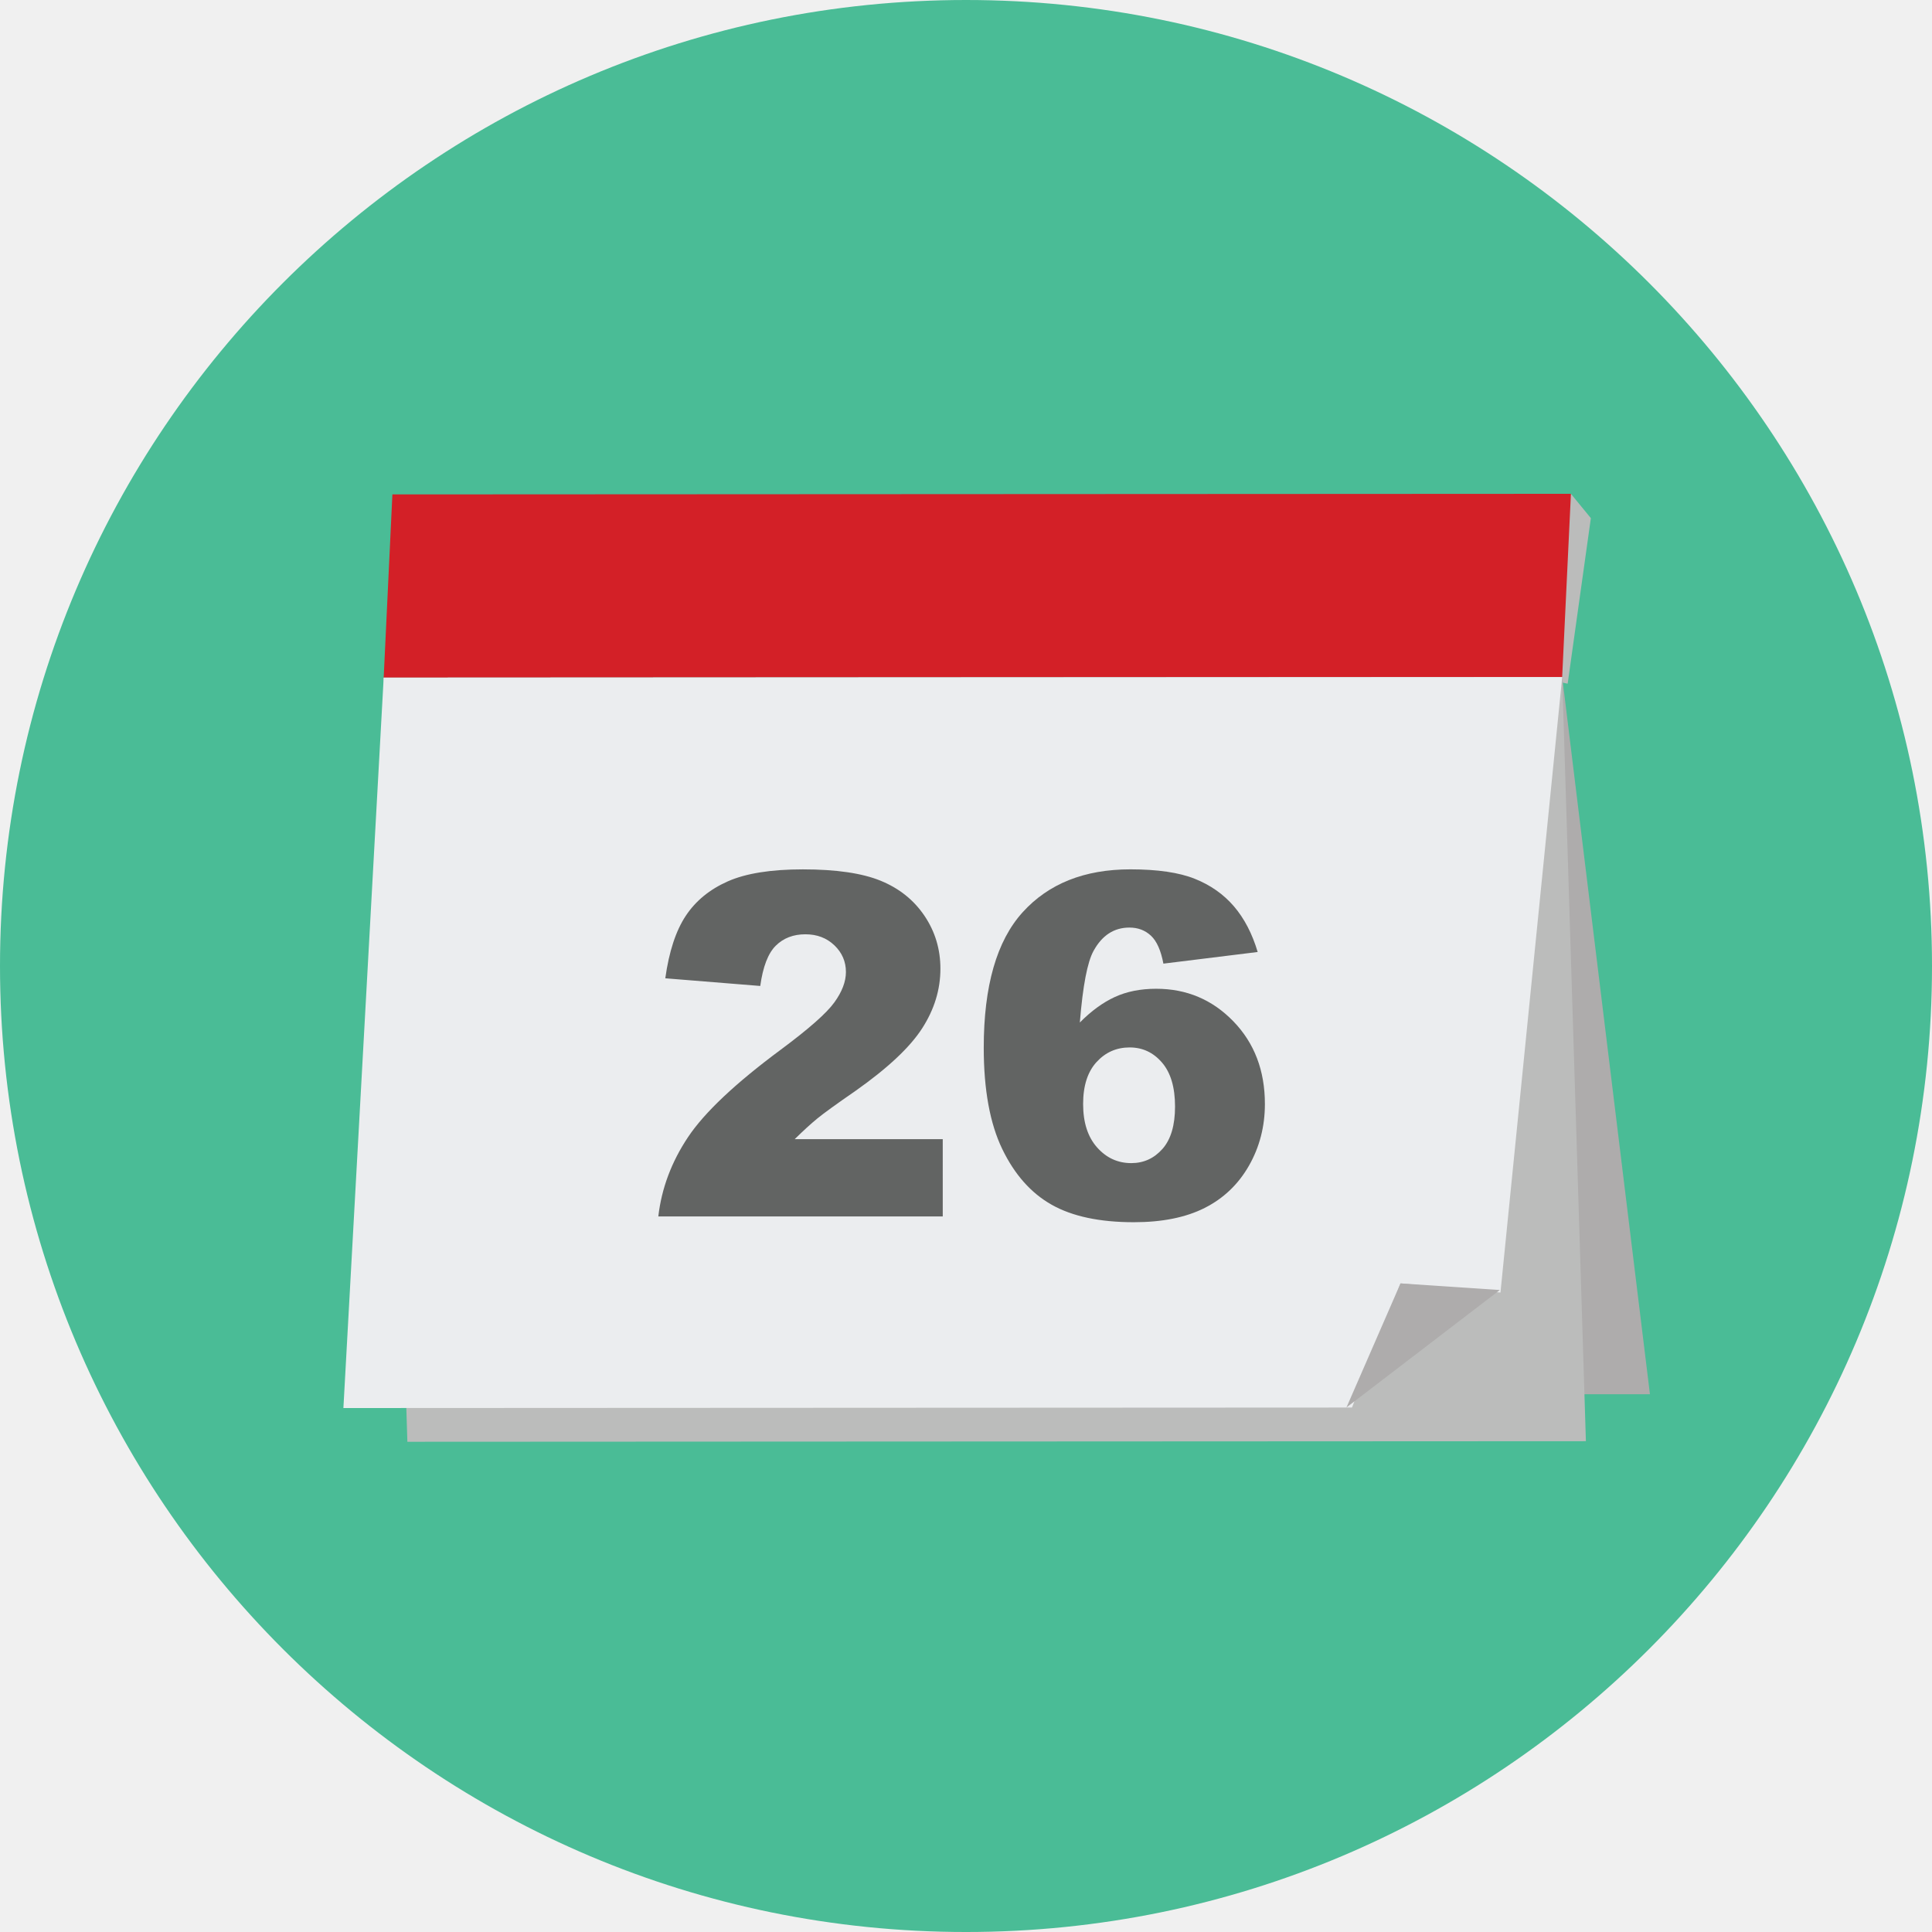
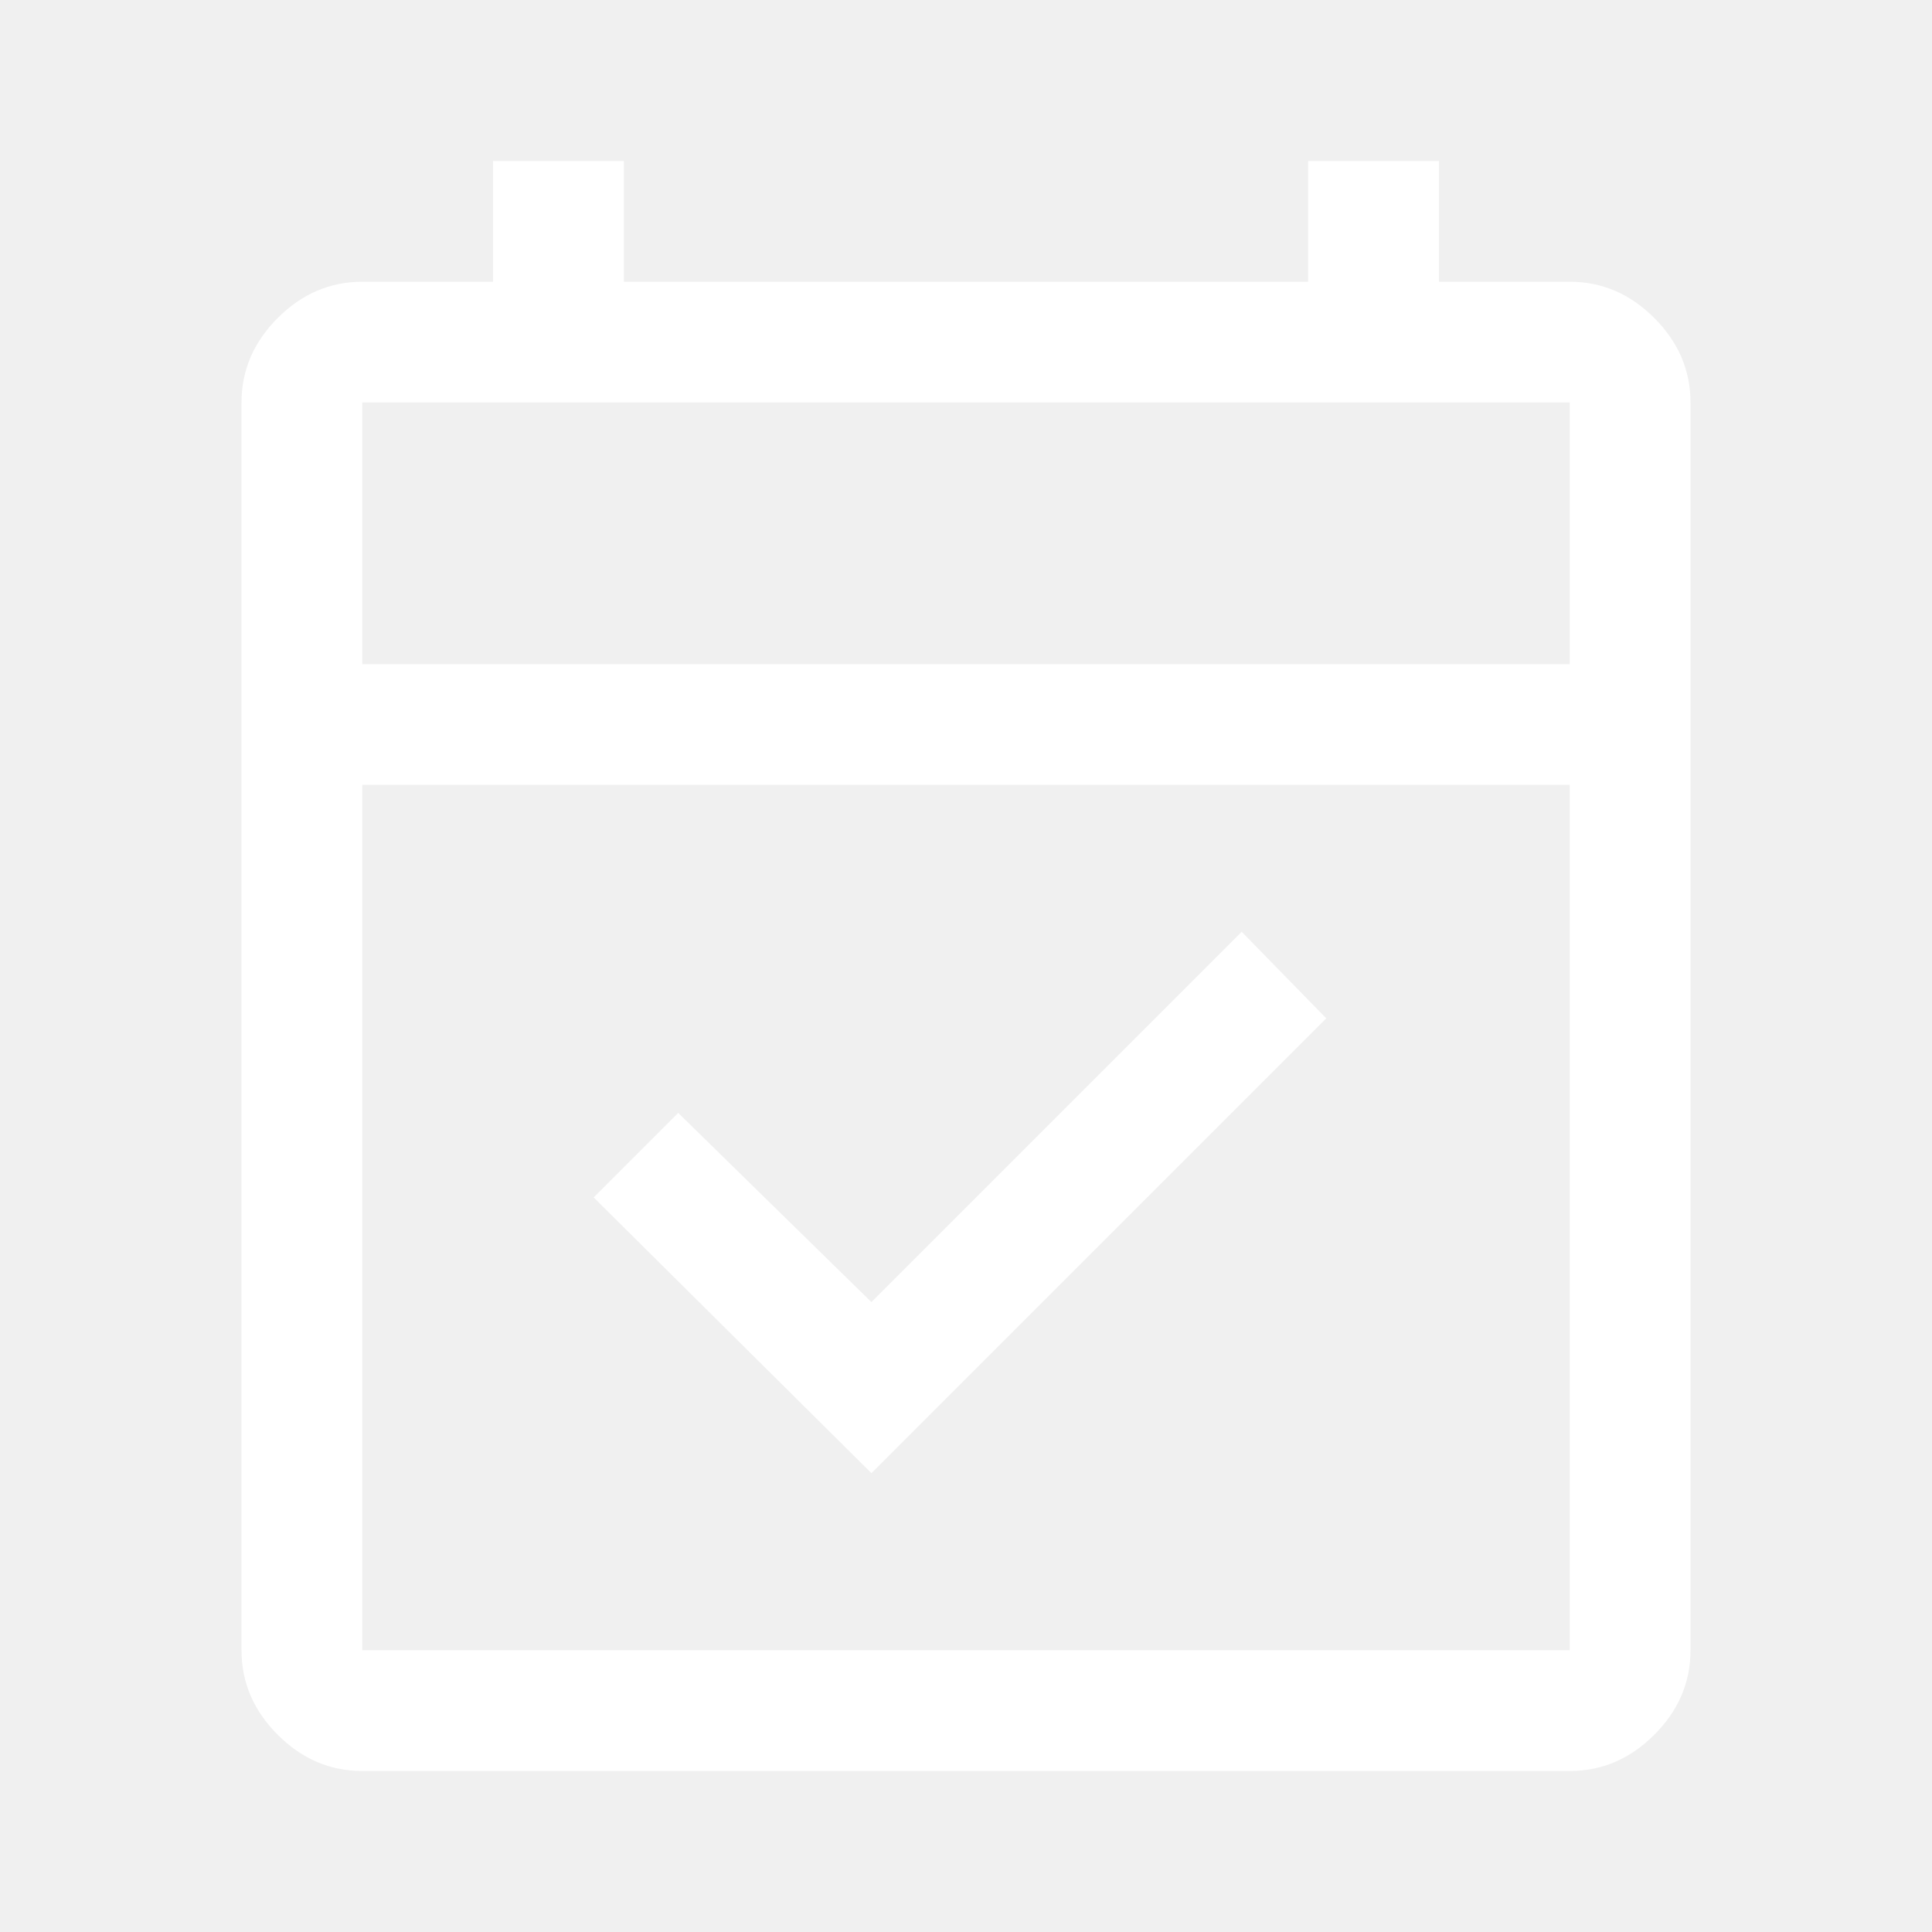
- <svg xmlns="http://www.w3.org/2000/svg" version="1.1" id="Layer_1" x="0px" y="0px" viewBox="0 0 473.931 473.931" style="enable-background:new 0 0 473.931 473.931;" xml:space="preserve">
-   <circle style="fill:#4ABC96;" cx="236.966" cy="236.966" r="236.966" />
-   <polygon style="fill:#BBBCBB;" points="385.356,121.136 390.247,127.104 384.559,167.709 382.531,167.302 381.315,125.076 " />
-   <polygon style="fill:#AEACAC;" points="383.216,166.086 94.12,166.231 109.372,342.158 404.739,342.012 " />
-   <polygon style="fill:#D32027;" points="383.209,166.086 94.12,166.231 96.257,121.282 385.356,121.136 " />
-   <polygon style="fill:#BBBCBB;" points="383.216,166.086 94.12,166.231 99.931,353.675 389.031,353.533 " />
-   <polygon style="fill:#EBEDEF;" points="383.216,166.086 94.12,166.231 84.238,345.402 331.647,345.278 343.553,314.824   368.073,317.066 " />
-   <g>
-     <path style="fill:#626463;" d="M231.263,298.394h-69.773c0.797-6.889,3.229-13.369,7.281-19.442   c4.052-6.073,11.652-13.238,22.806-21.496c6.814-5.063,11.173-8.905,13.074-11.536c1.908-2.627,2.859-5.119,2.859-7.48   c0-2.552-0.939-4.73-2.821-6.541c-1.886-1.807-4.262-2.713-7.113-2.713c-2.971,0-5.392,0.935-7.278,2.799   c-1.882,1.867-3.151,5.156-3.802,9.878l-23.296-1.882c0.913-6.548,2.589-11.656,5.025-15.33c2.436-3.674,5.875-6.488,10.312-8.449   c4.434-1.961,10.567-2.941,18.409-2.941c8.187,0,14.555,0.935,19.102,2.799c4.546,1.863,8.127,4.73,10.731,8.591   c2.608,3.865,3.91,8.191,3.91,12.988c0,5.104-1.489,9.976-4.479,14.619c-2.986,4.643-8.426,9.744-16.299,15.304   c-4.685,3.233-7.813,5.5-9.396,6.795c-1.579,1.291-3.435,2.986-5.568,5.081h36.314L231.263,298.394L231.263,298.394z" />
-     <path style="fill:#626463;" d="M308.516,233.531l-23.128,2.855c-0.61-3.237-1.624-5.519-3.05-6.851s-3.192-1.998-5.283-1.998   c-3.768,0-6.702,1.901-8.793,5.706c-1.523,2.739-2.645,8.602-3.371,17.586c2.78-2.818,5.639-4.902,8.565-6.252   c2.934-1.351,6.32-2.028,10.166-2.028c7.457,0,13.773,2.664,18.93,7.992c5.16,5.328,7.734,12.086,7.734,20.269   c0,5.519-1.302,10.563-3.906,15.132c-2.608,4.569-6.223,8.022-10.851,10.365c-4.621,2.339-10.421,3.51-17.384,3.51   c-8.374,0-15.094-1.426-20.157-4.284c-5.066-2.855-9.107-7.412-12.131-13.672c-3.023-6.26-4.539-14.552-4.539-24.868   c0-15.113,3.177-26.181,9.534-33.201c6.357-7.023,15.169-10.537,26.436-10.537c6.657,0,11.929,0.771,15.786,2.312   c3.865,1.542,7.072,3.798,9.62,6.765C305.238,225.31,307.184,229.041,308.516,233.531z M265.695,270.817   c0,4.528,1.141,8.078,3.424,10.649c2.282,2.571,5.081,3.854,8.393,3.854c3.042,0,5.594-1.164,7.648-3.484   c2.058-2.324,3.083-5.785,3.083-10.391c0-4.718-1.063-8.314-3.195-10.791c-2.129-2.477-4.774-3.712-7.936-3.712   c-3.233,0-5.942,1.197-8.131,3.596S265.695,266.361,265.695,270.817z" />
-   </g>
-   <polygon style="fill:#AEACAC;" points="330.293,345.26 343.553,314.824 367.916,316.448 " />
-   <g>
- </g>
-   <g>
- </g>
-   <g>
- </g>
-   <g>
- </g>
-   <g>
- </g>
-   <g>
- </g>
-   <g>
- </g>
-   <g>
- </g>
-   <g>
- </g>
-   <g>
- </g>
-   <g>
- </g>
-   <g>
- </g>
-   <g>
- </g>
-   <g>
- </g>
-   <g>
- </g>
+ <svg xmlns="http://www.w3.org/2000/svg" height="48" width="48">
+   <path d="M21.65 36.6 14.75 29.75 16.85 27.65 21.65 32.35 30.85 23.15 32.95 25.3ZM9 44Q7.8 44 6.9 43.1Q6 42.2 6 41V10Q6 8.8 6.9 7.9Q7.8 7 9 7H12.25V4H15.5V7H32.5V4H35.75V7H39Q40.2 7 41.1 7.9Q42 8.8 42 10V41Q42 42.2 41.1 43.1Q40.2 44 39 44ZM9 41H39Q39 41 39 41Q39 41 39 41V19.5H9V41Q9 41 9 41Q9 41 9 41ZM9 16.5H39V10Q39 10 39 10Q39 10 39 10H9Q9 10 9 10Q9 10 9 10ZM9 16.5V10Q9 10 9 10Q9 10 9 10Q9 10 9 10Q9 10 9 10V16.5Z" fill="#FFFFFF" />
</svg>
